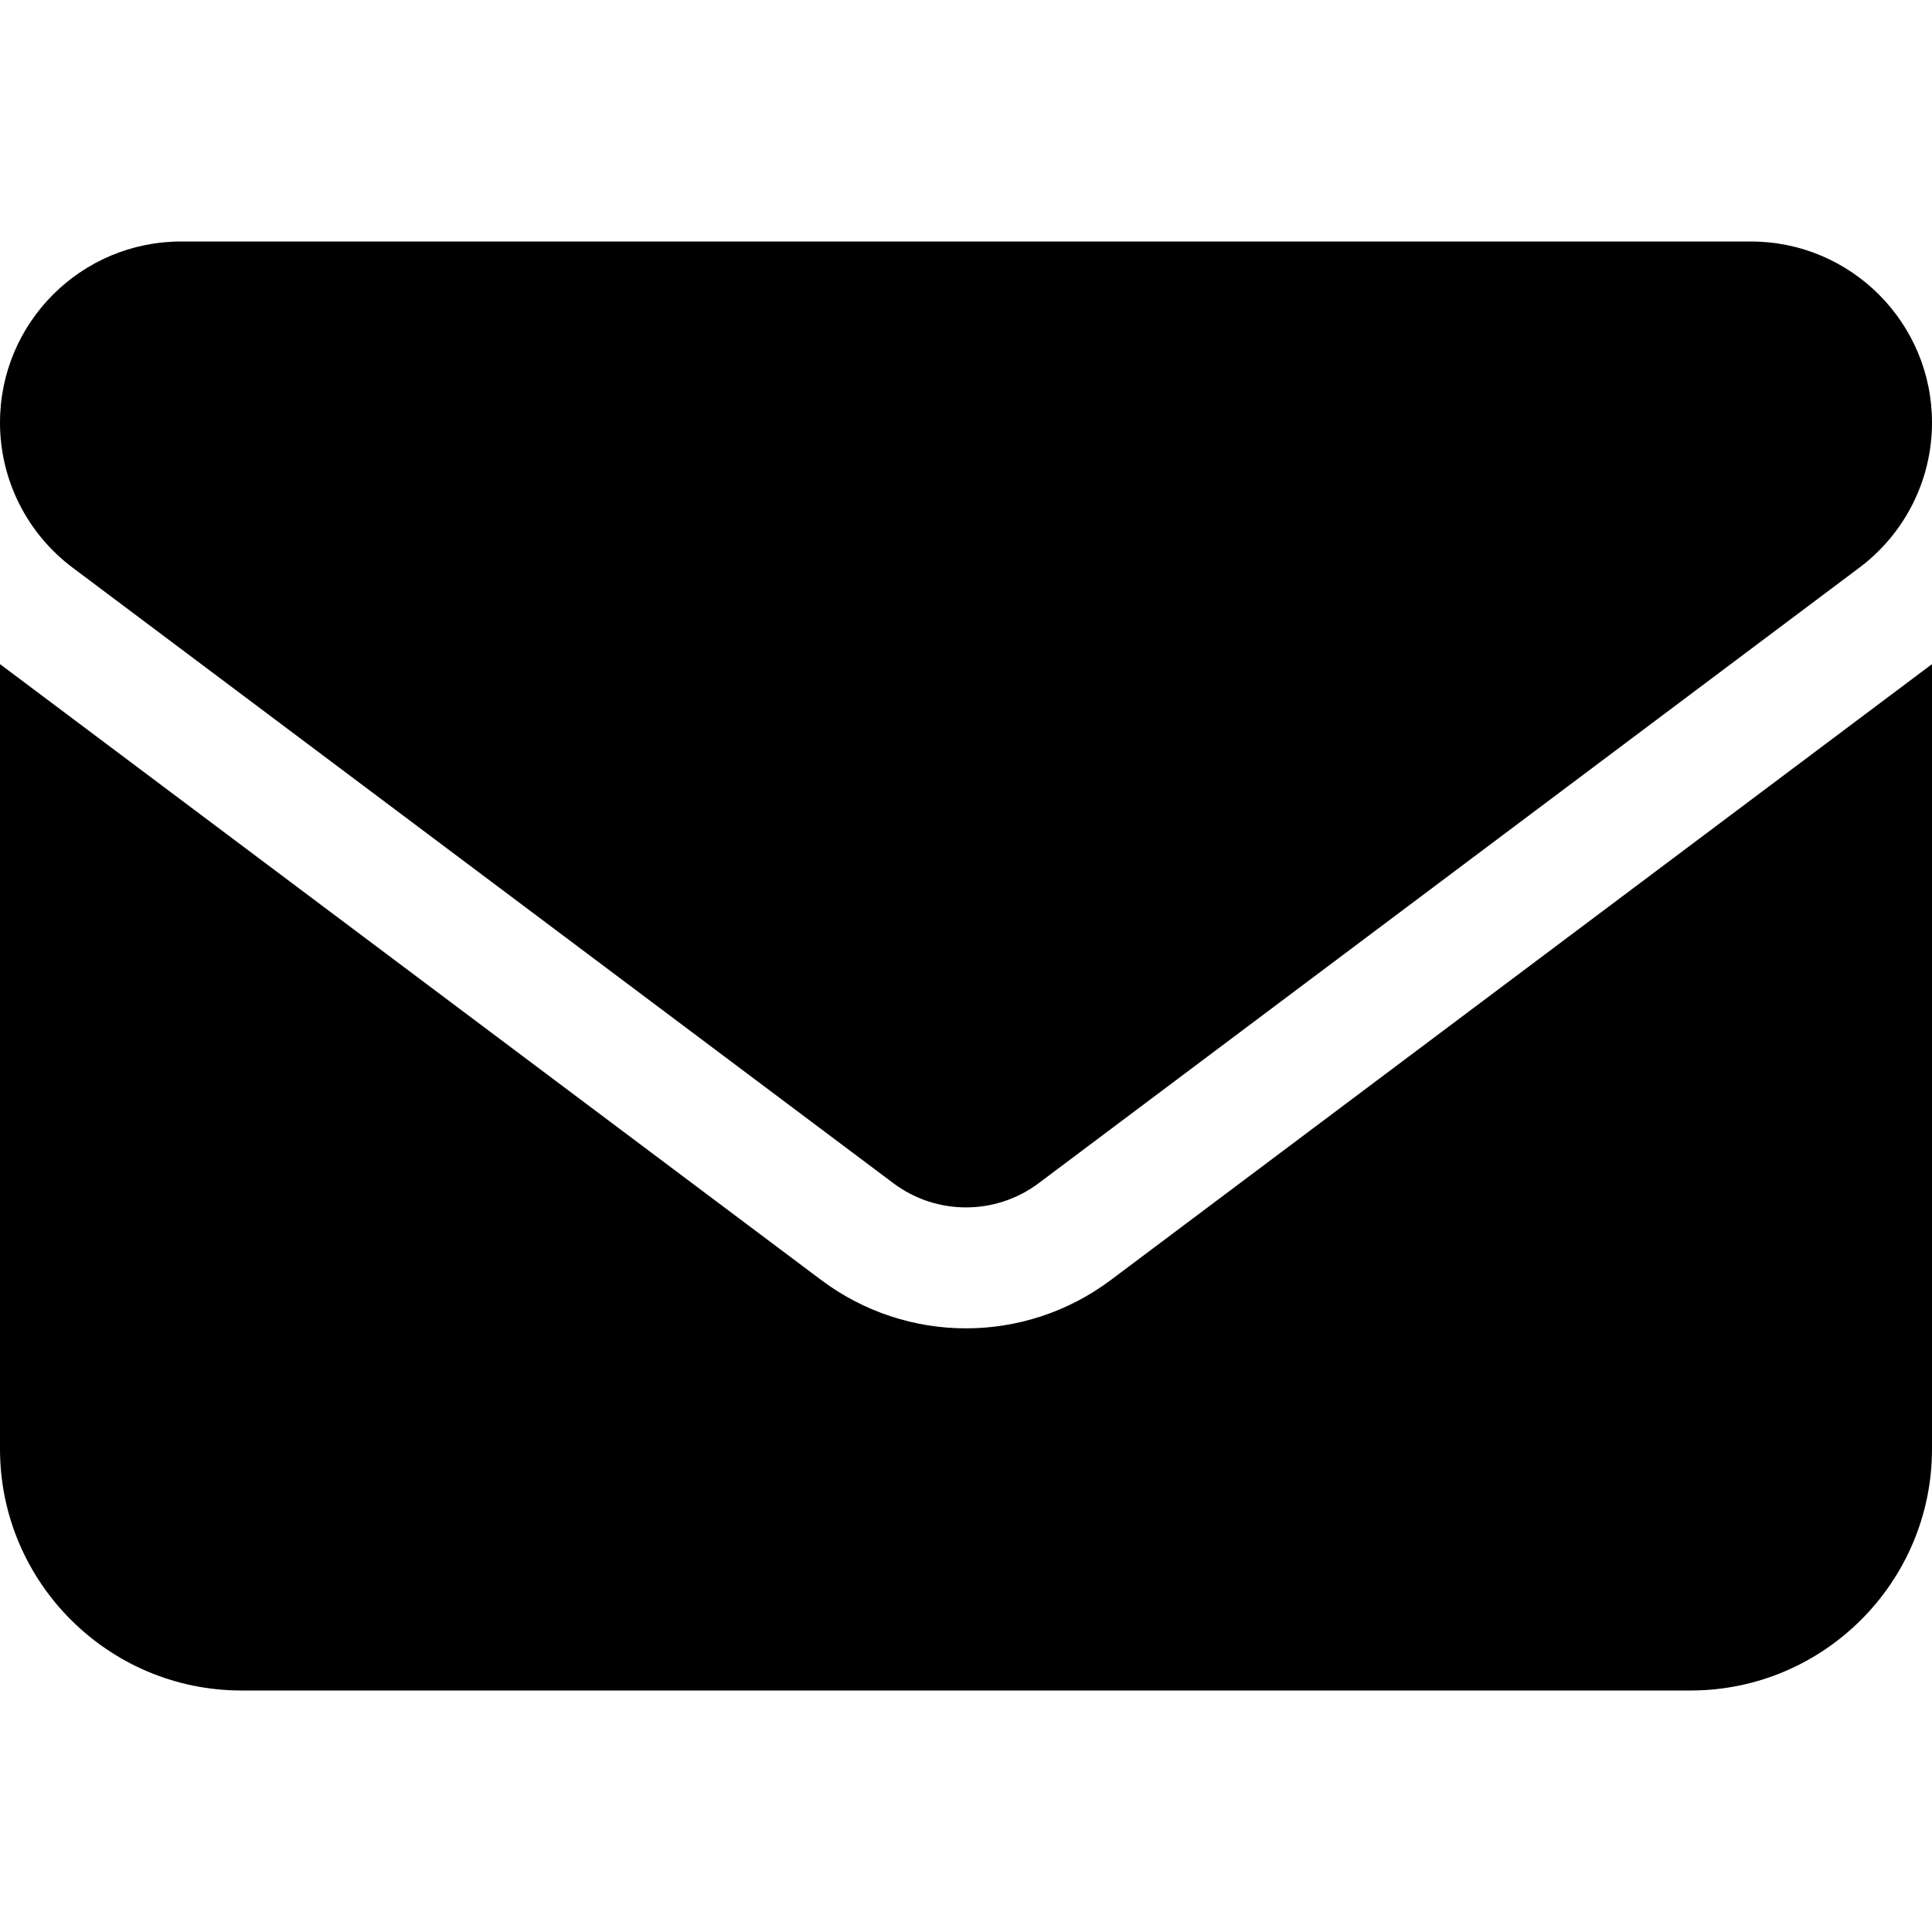
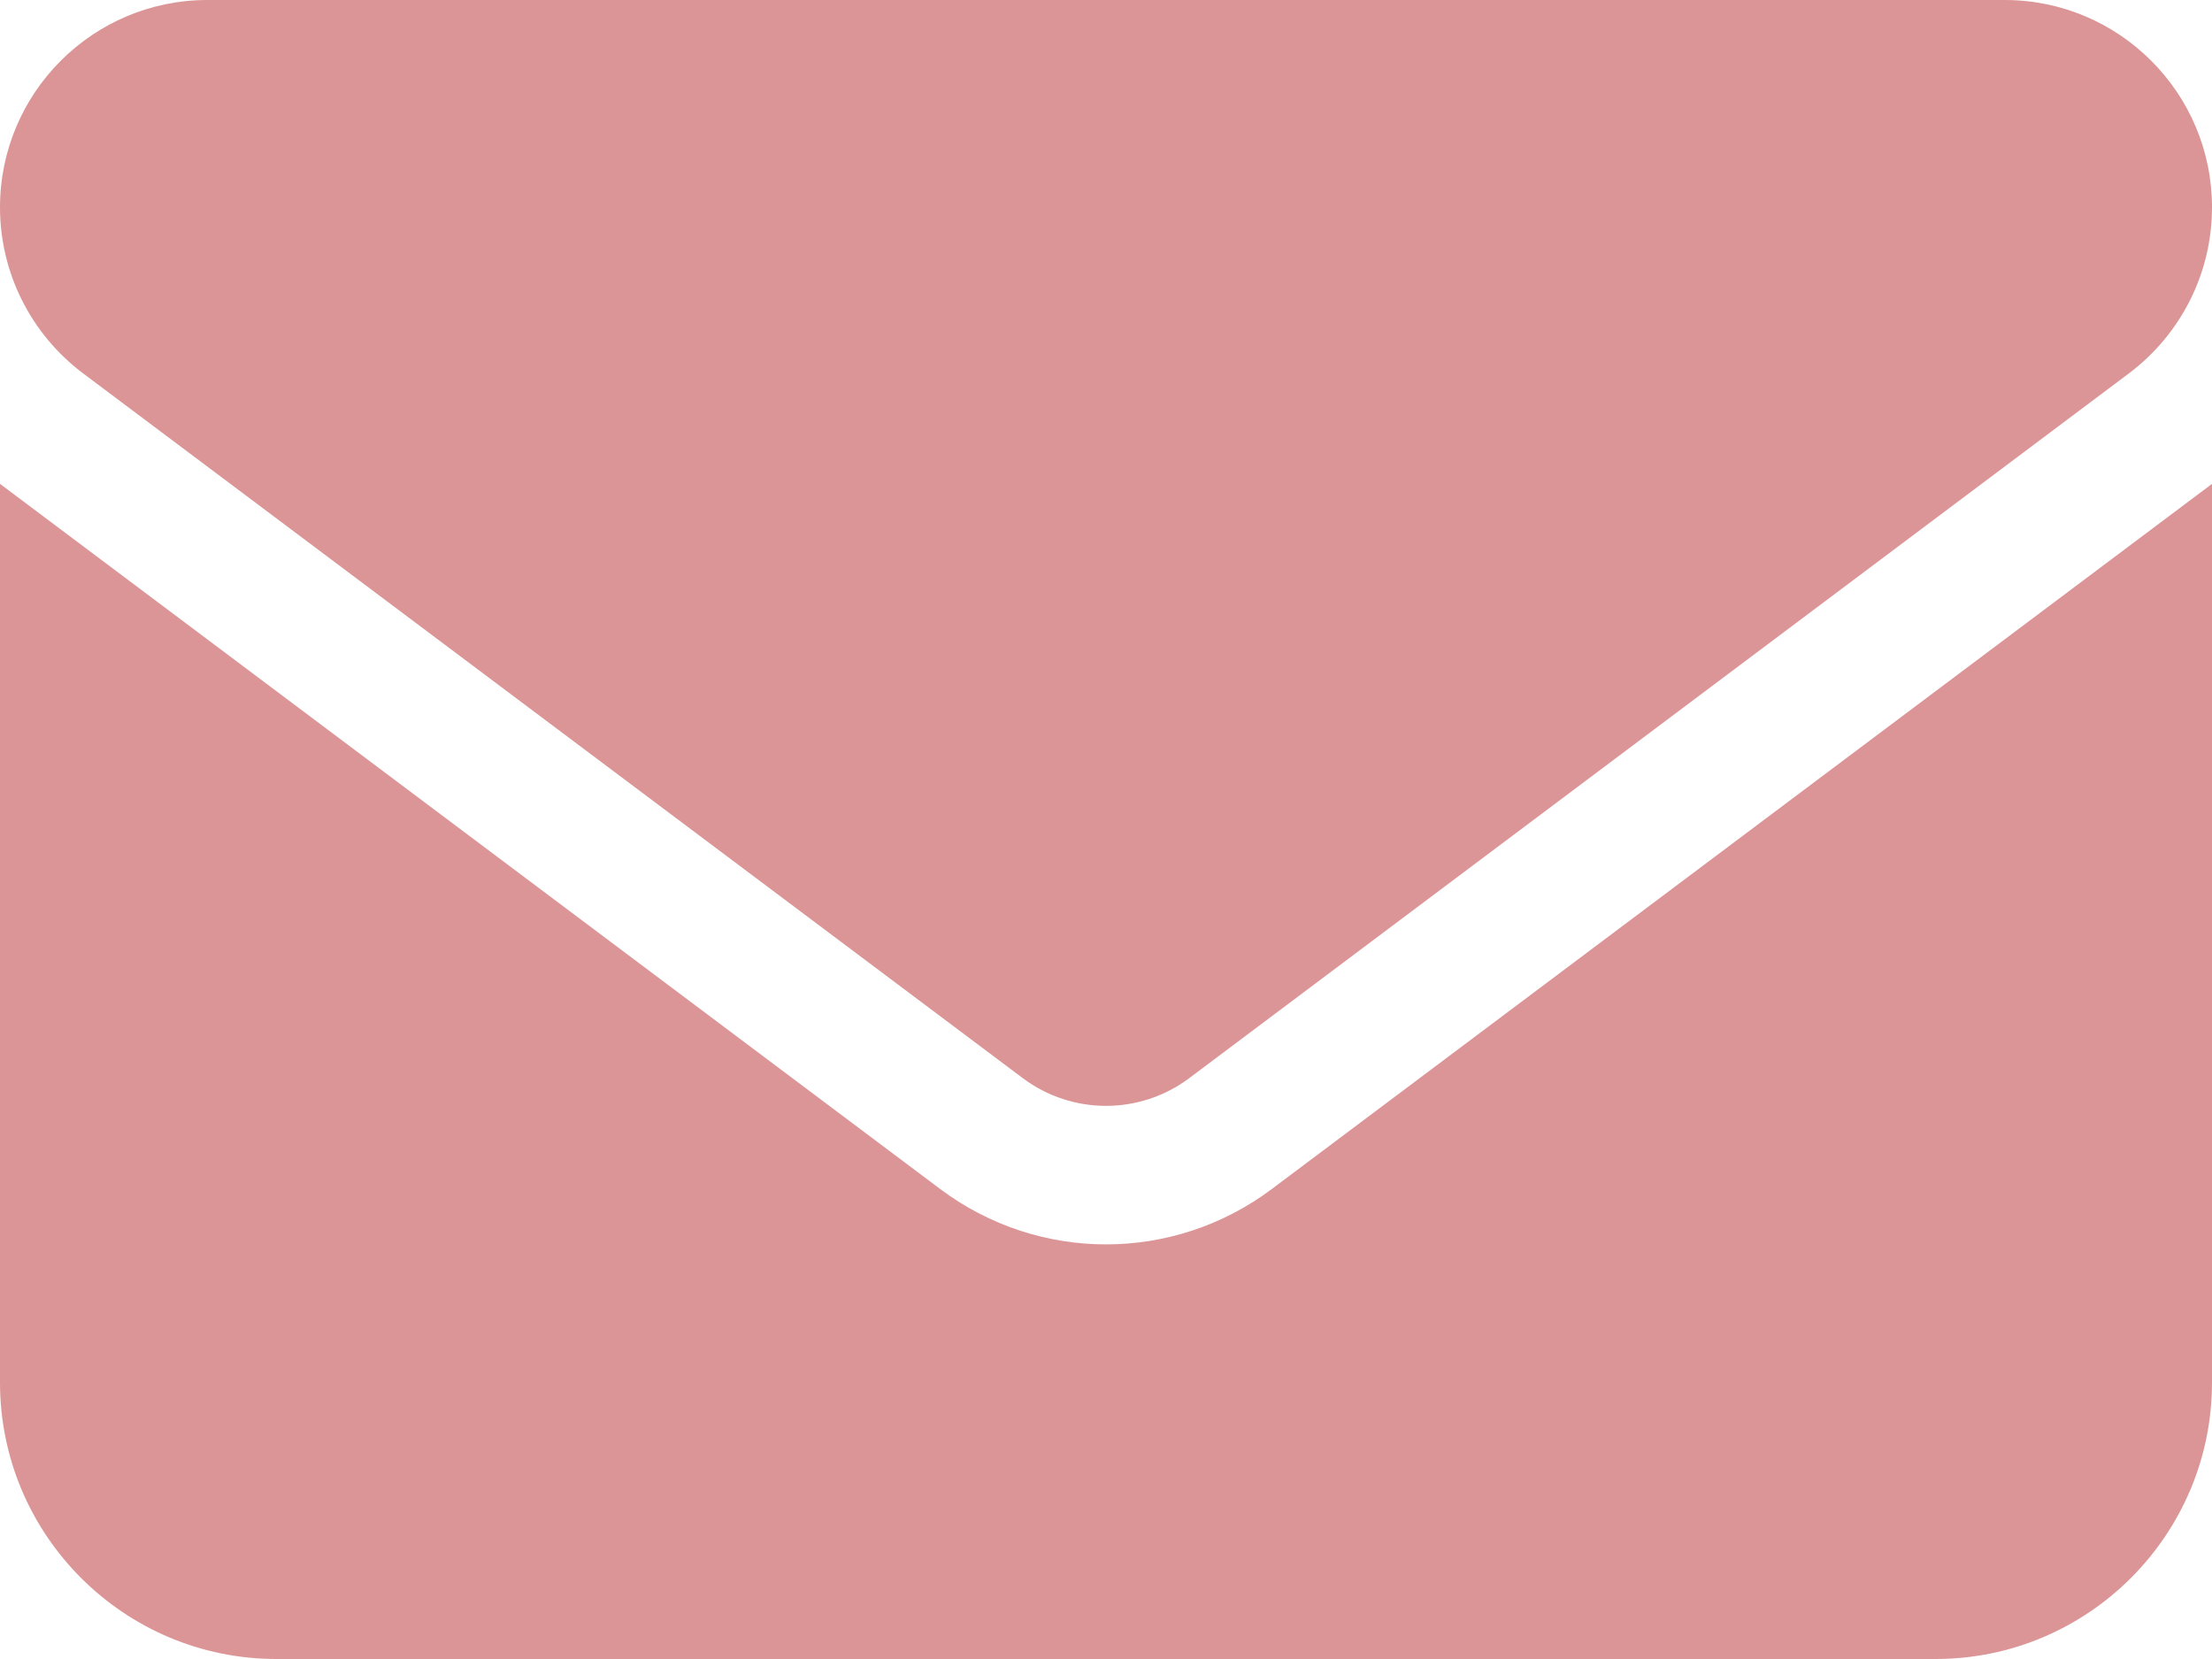
- <svg xmlns="http://www.w3.org/2000/svg" viewBox="0 0 512 512">
-   <path d="M48 64C21.5 64 0 85.5 0 112c0 15.1 7.1 29.3 19.2 38.4L236.8 313.6c11.4 8.5 27 8.5 38.4 0L492.8 150.4c12.1-9.1 19.2-23.3 19.2-38.4c0-26.5-21.5-48-48-48H48zM0 176V384c0 35.3 28.7 64 64 64H448c35.3 0 64-28.7 64-64V176L294.4 339.2c-22.8 17.1-54 17.1-76.8 0L0 176z" />
+ <svg xmlns="http://www.w3.org/2000/svg" width="24" height="18" viewBox="0 0 24 18" fill="none">
+   <path d="M2.25 0C1.008 0 0 1.008 0 2.25C0 2.958 0.333 3.623 0.9 4.05L11.1 11.7C11.634 12.098 12.366 12.098 12.9 11.7L23.1 4.05C23.667 3.623 24 2.958 24 2.25C24 1.008 22.992 0 21.75 0H2.25ZM0 5.25V15C0 16.655 1.345 18 3 18H21C22.655 18 24 16.655 24 15V5.25L13.8 12.9C12.731 13.702 11.269 13.702 10.2 12.9L0 5.25Z" fill="#DC9596" />
</svg>
